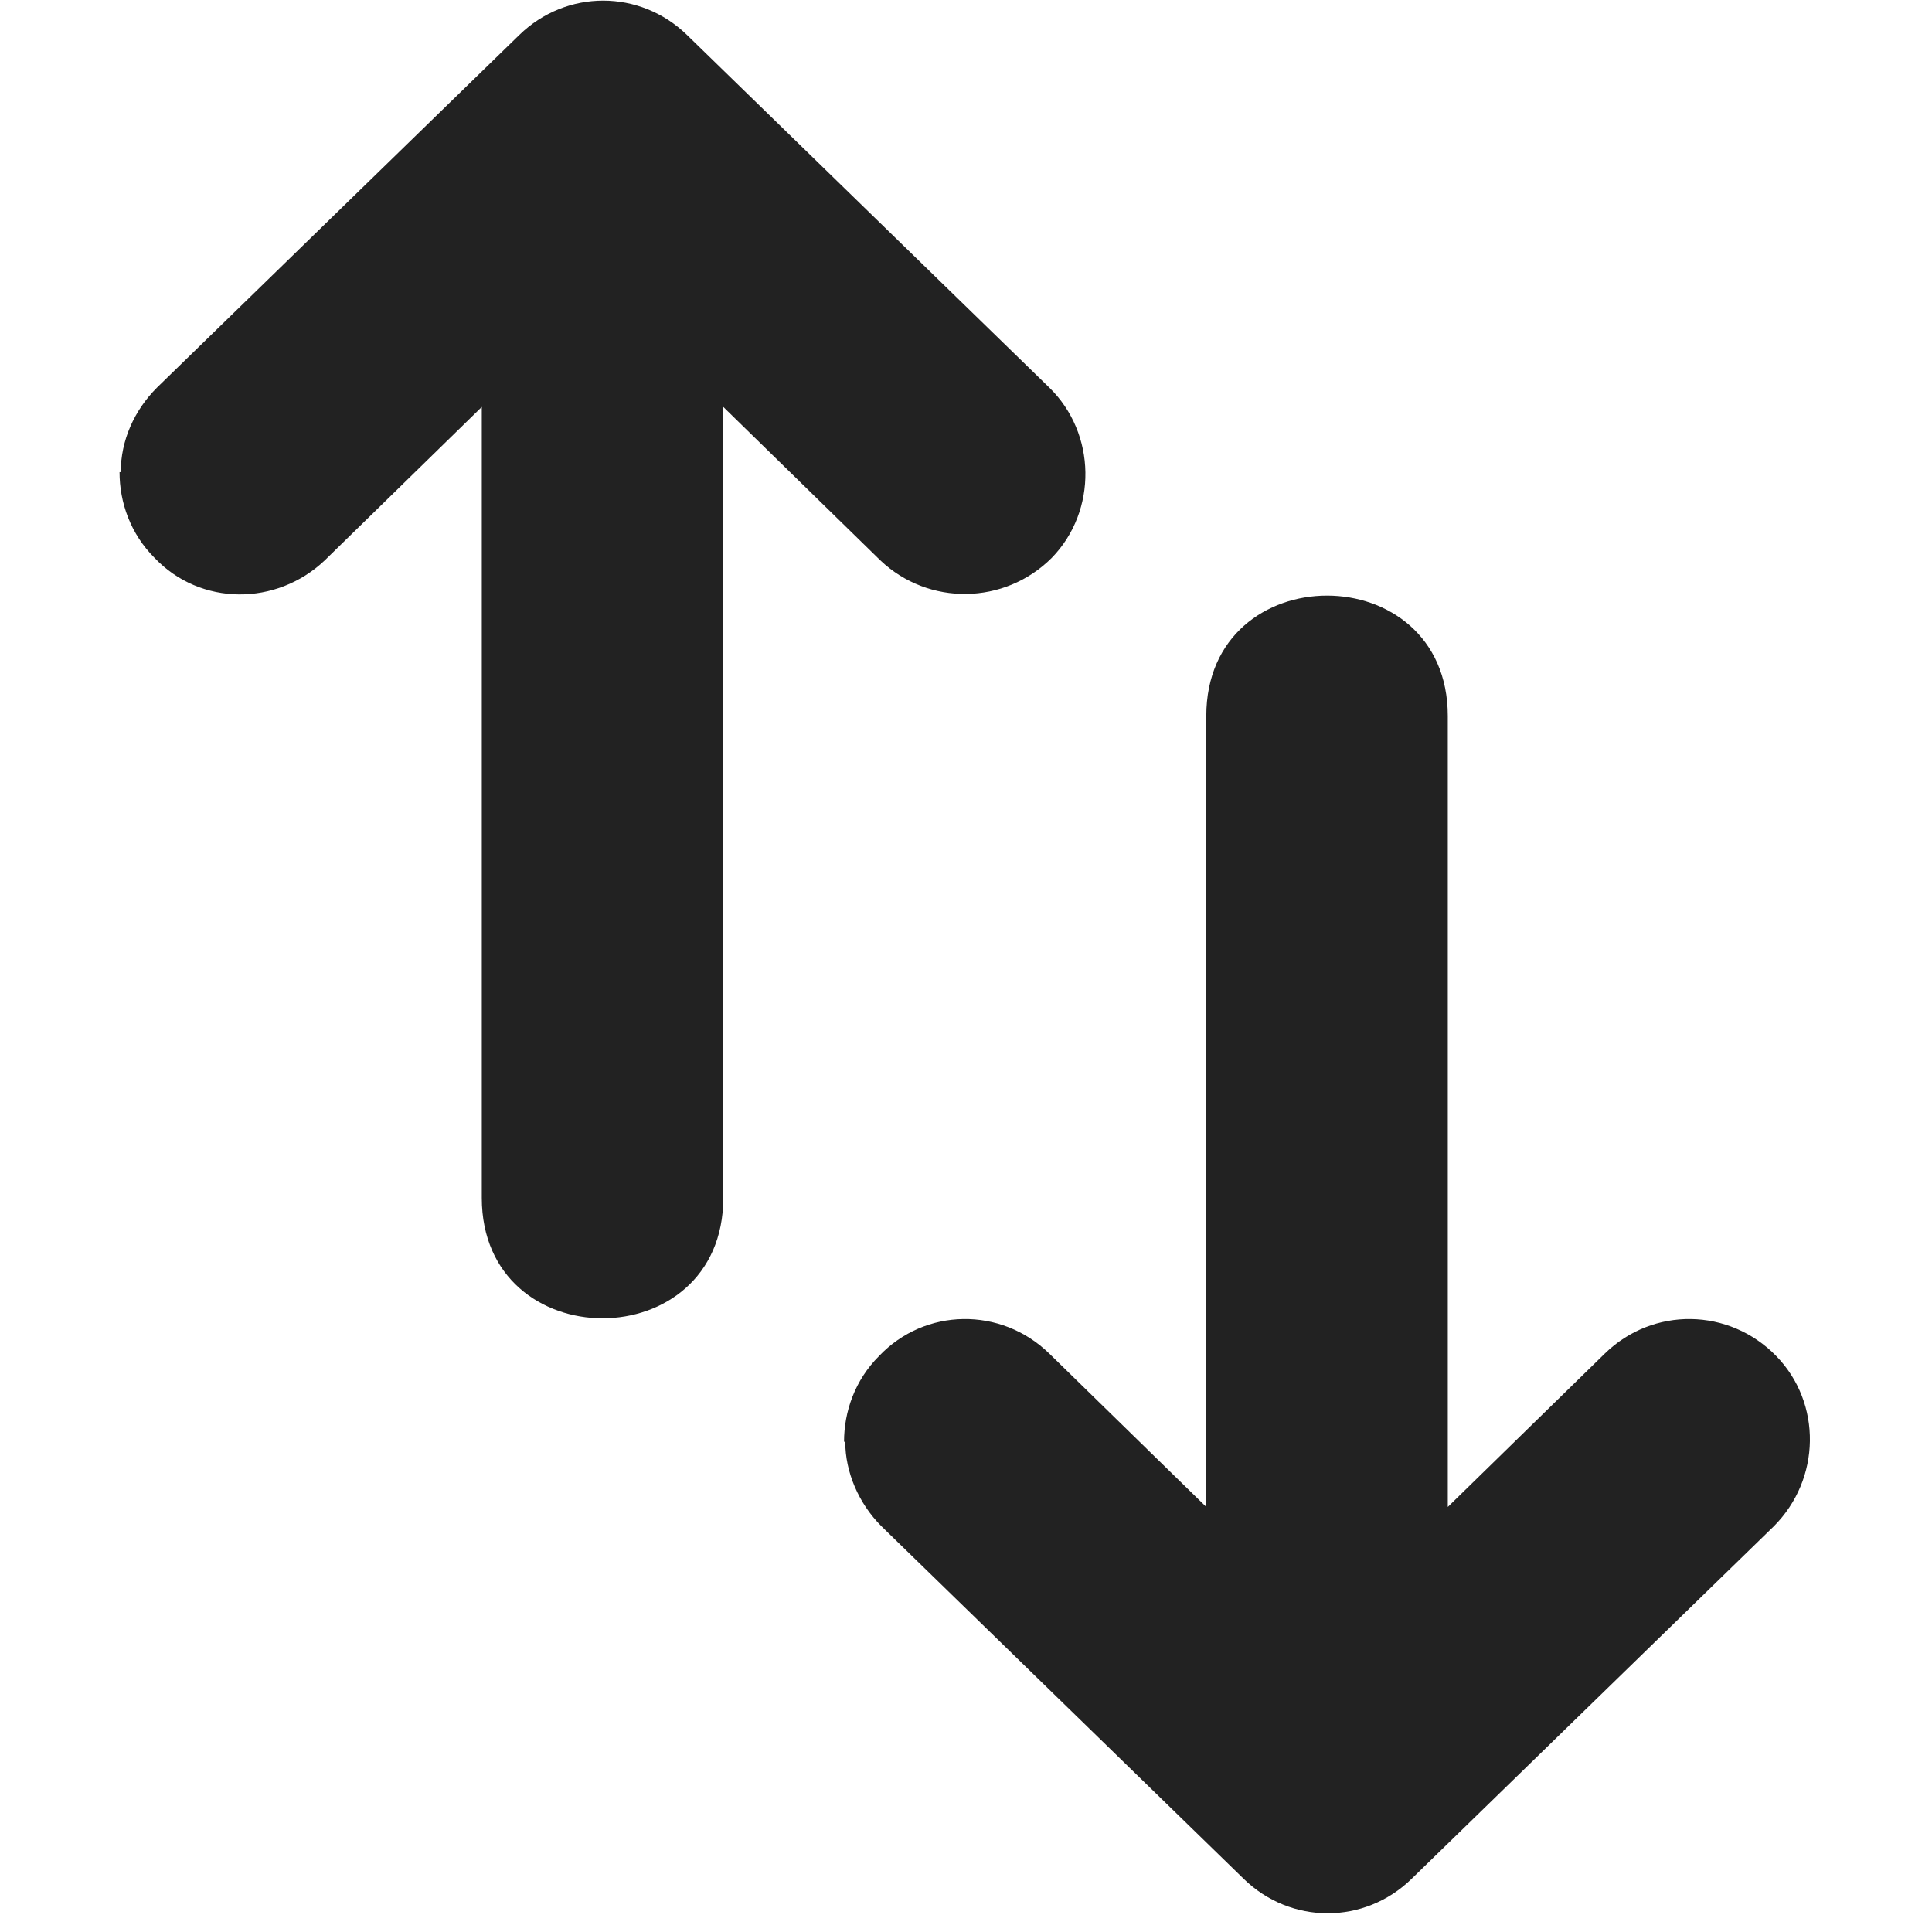
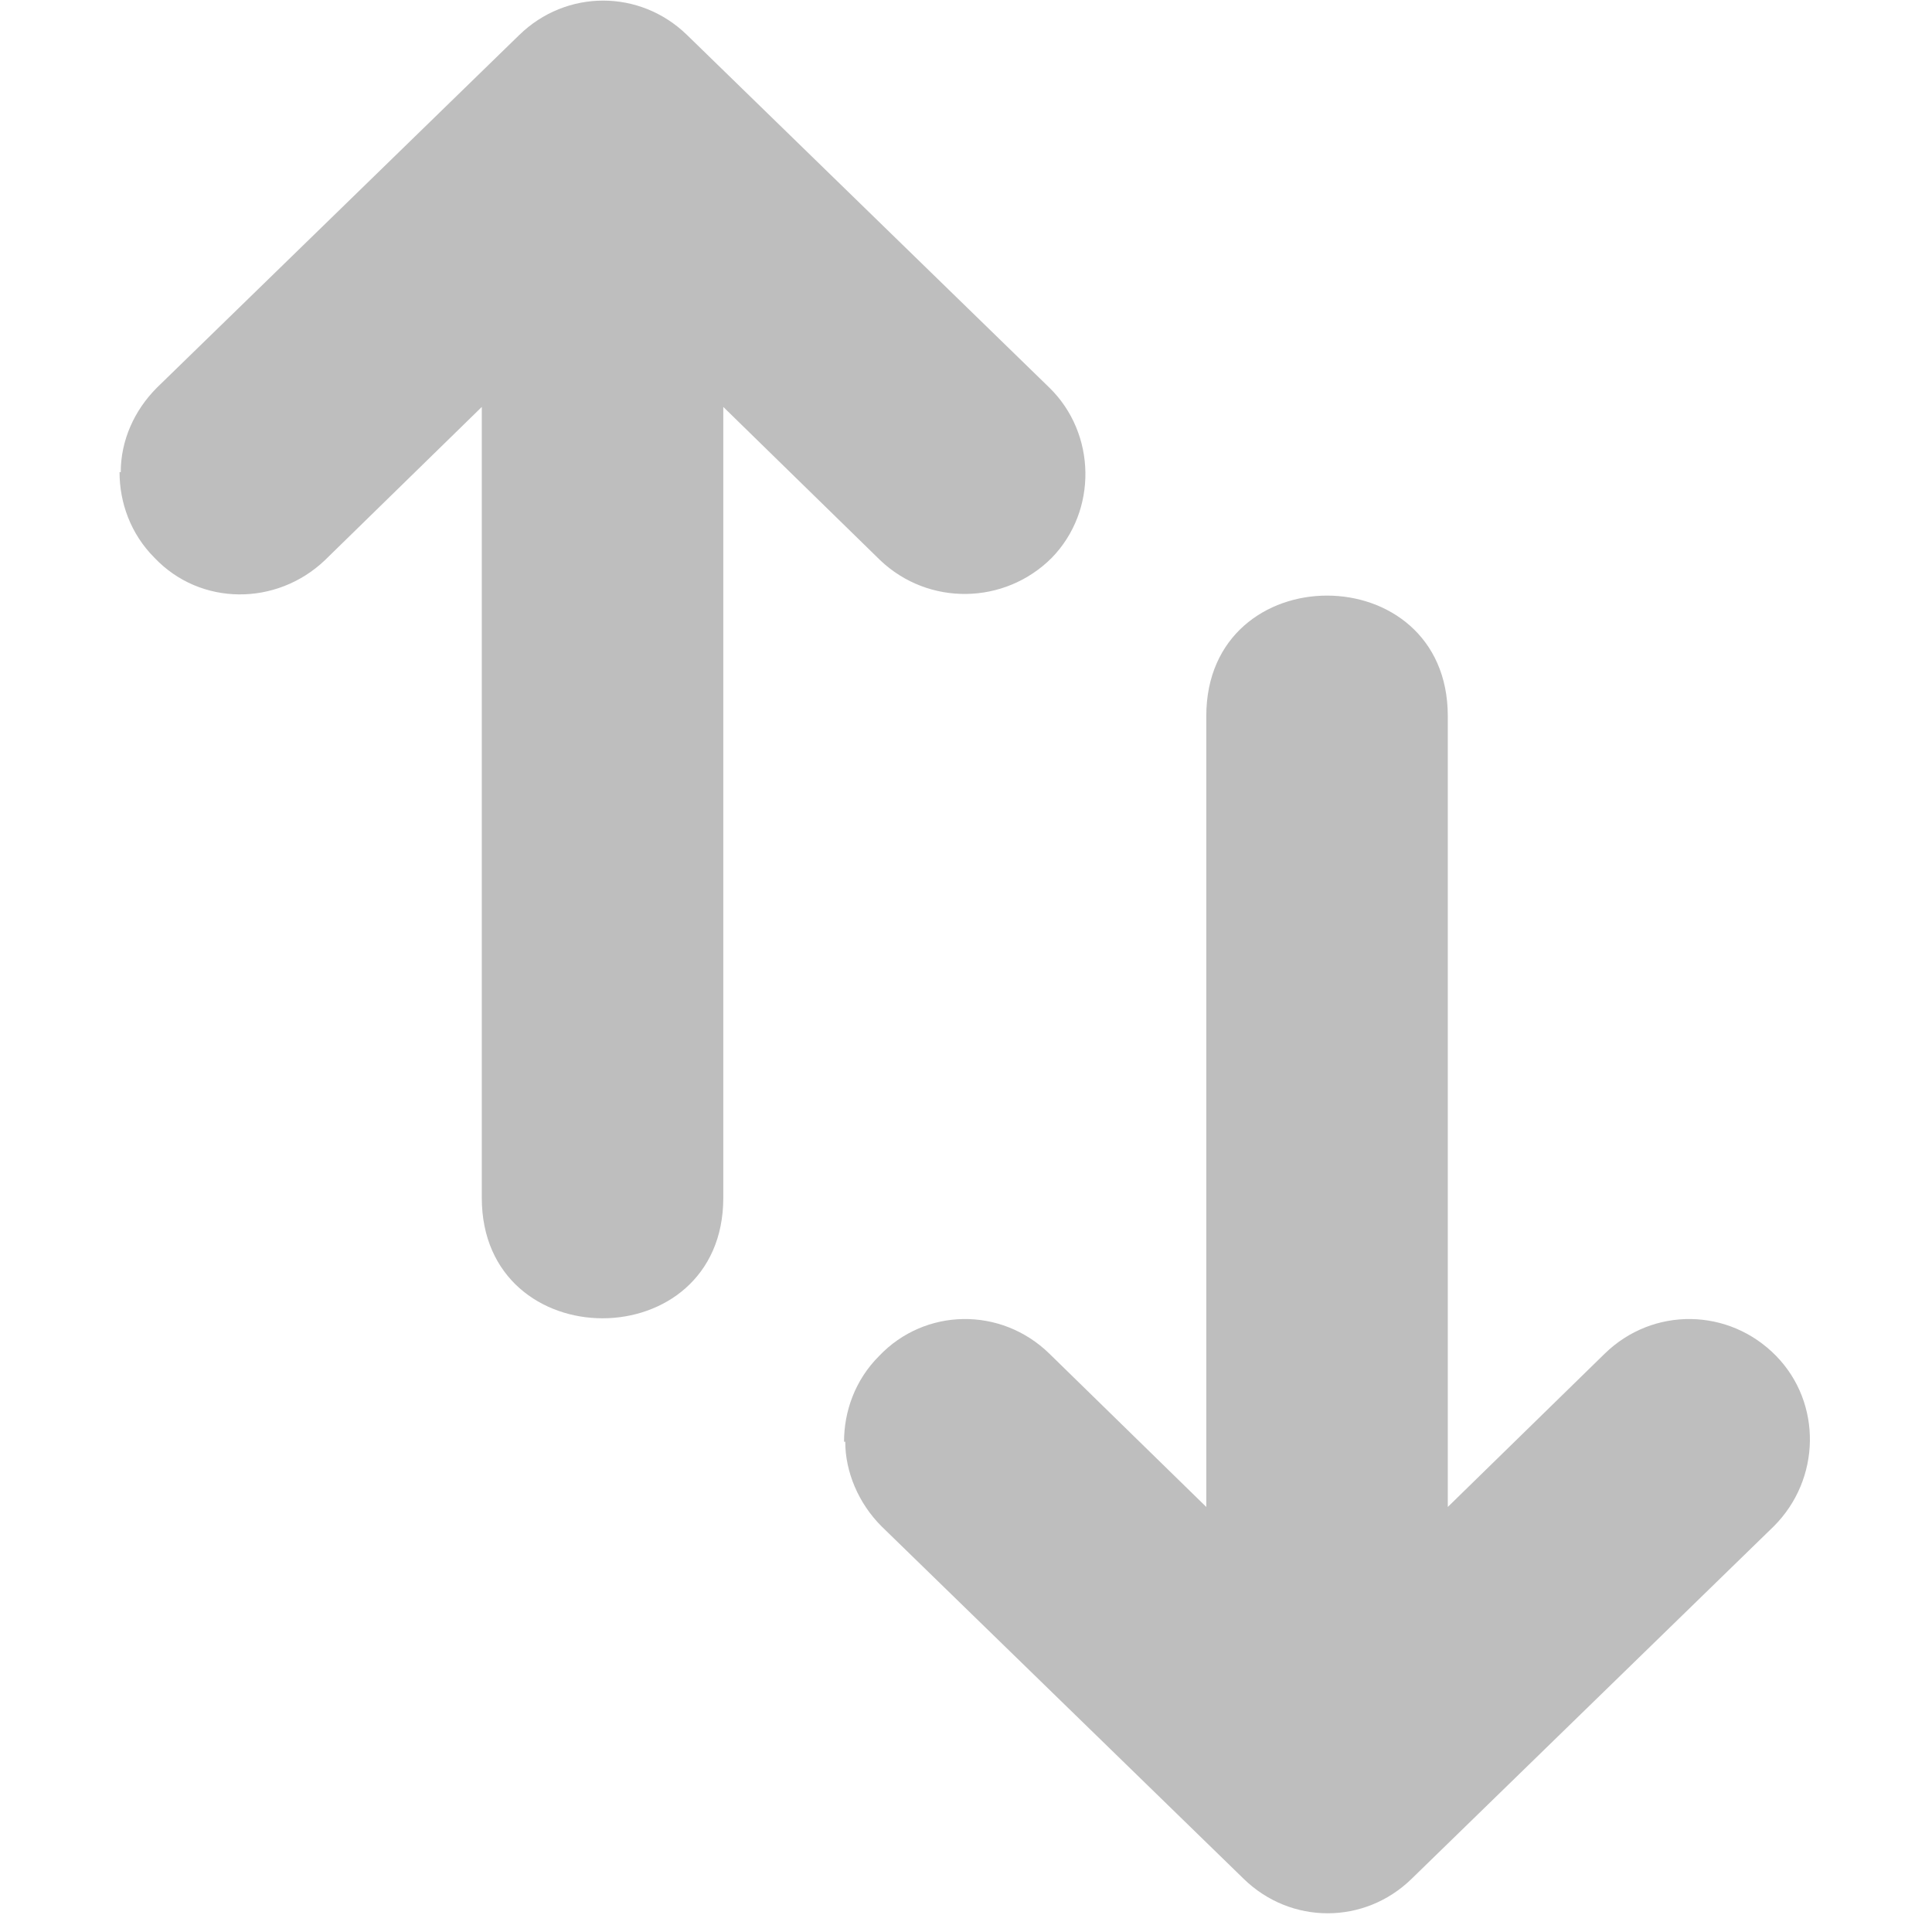
<svg xmlns="http://www.w3.org/2000/svg" width="16" height="16">
-   <g fill="#222222">
+   <g fill="#bebebe">
    <path d="m1 3.91c0-0.26 0.11-0.51 0.3-0.7l3-2.92c0.39-0.38 1-0.38 1.39 0l3 2.92c0.39 0.38 0.4 1.02 0.02 1.41c-0.39 0.39-1.02 0.4-1.42 0.02l-1.3-1.27v6.55c0 1.33-2 1.33-2 0v-6.55l-1.3 1.27c-0.4 0.38-1.03 0.38-1.41-0.02c-0.2-0.2-0.29-0.46-0.29-0.71z" />
    <path d="m7 11.94c0 0.25 0.11 0.51 0.3 0.7l3 2.92c0.39 0.38 1 0.38 1.39 0l3-2.92c0.39-0.39 0.4-1.02 0.02-1.41c-0.39-0.4-1.02-0.41-1.42-0.02l-1.3 1.27v-6.55c0-1.33-2-1.33-2 0v6.55l-1.3-1.27c-0.4-0.39-1.03-0.38-1.41 0.02c-0.2 0.2-0.29 0.46-0.29 0.71z" />
  </g>
</svg>
